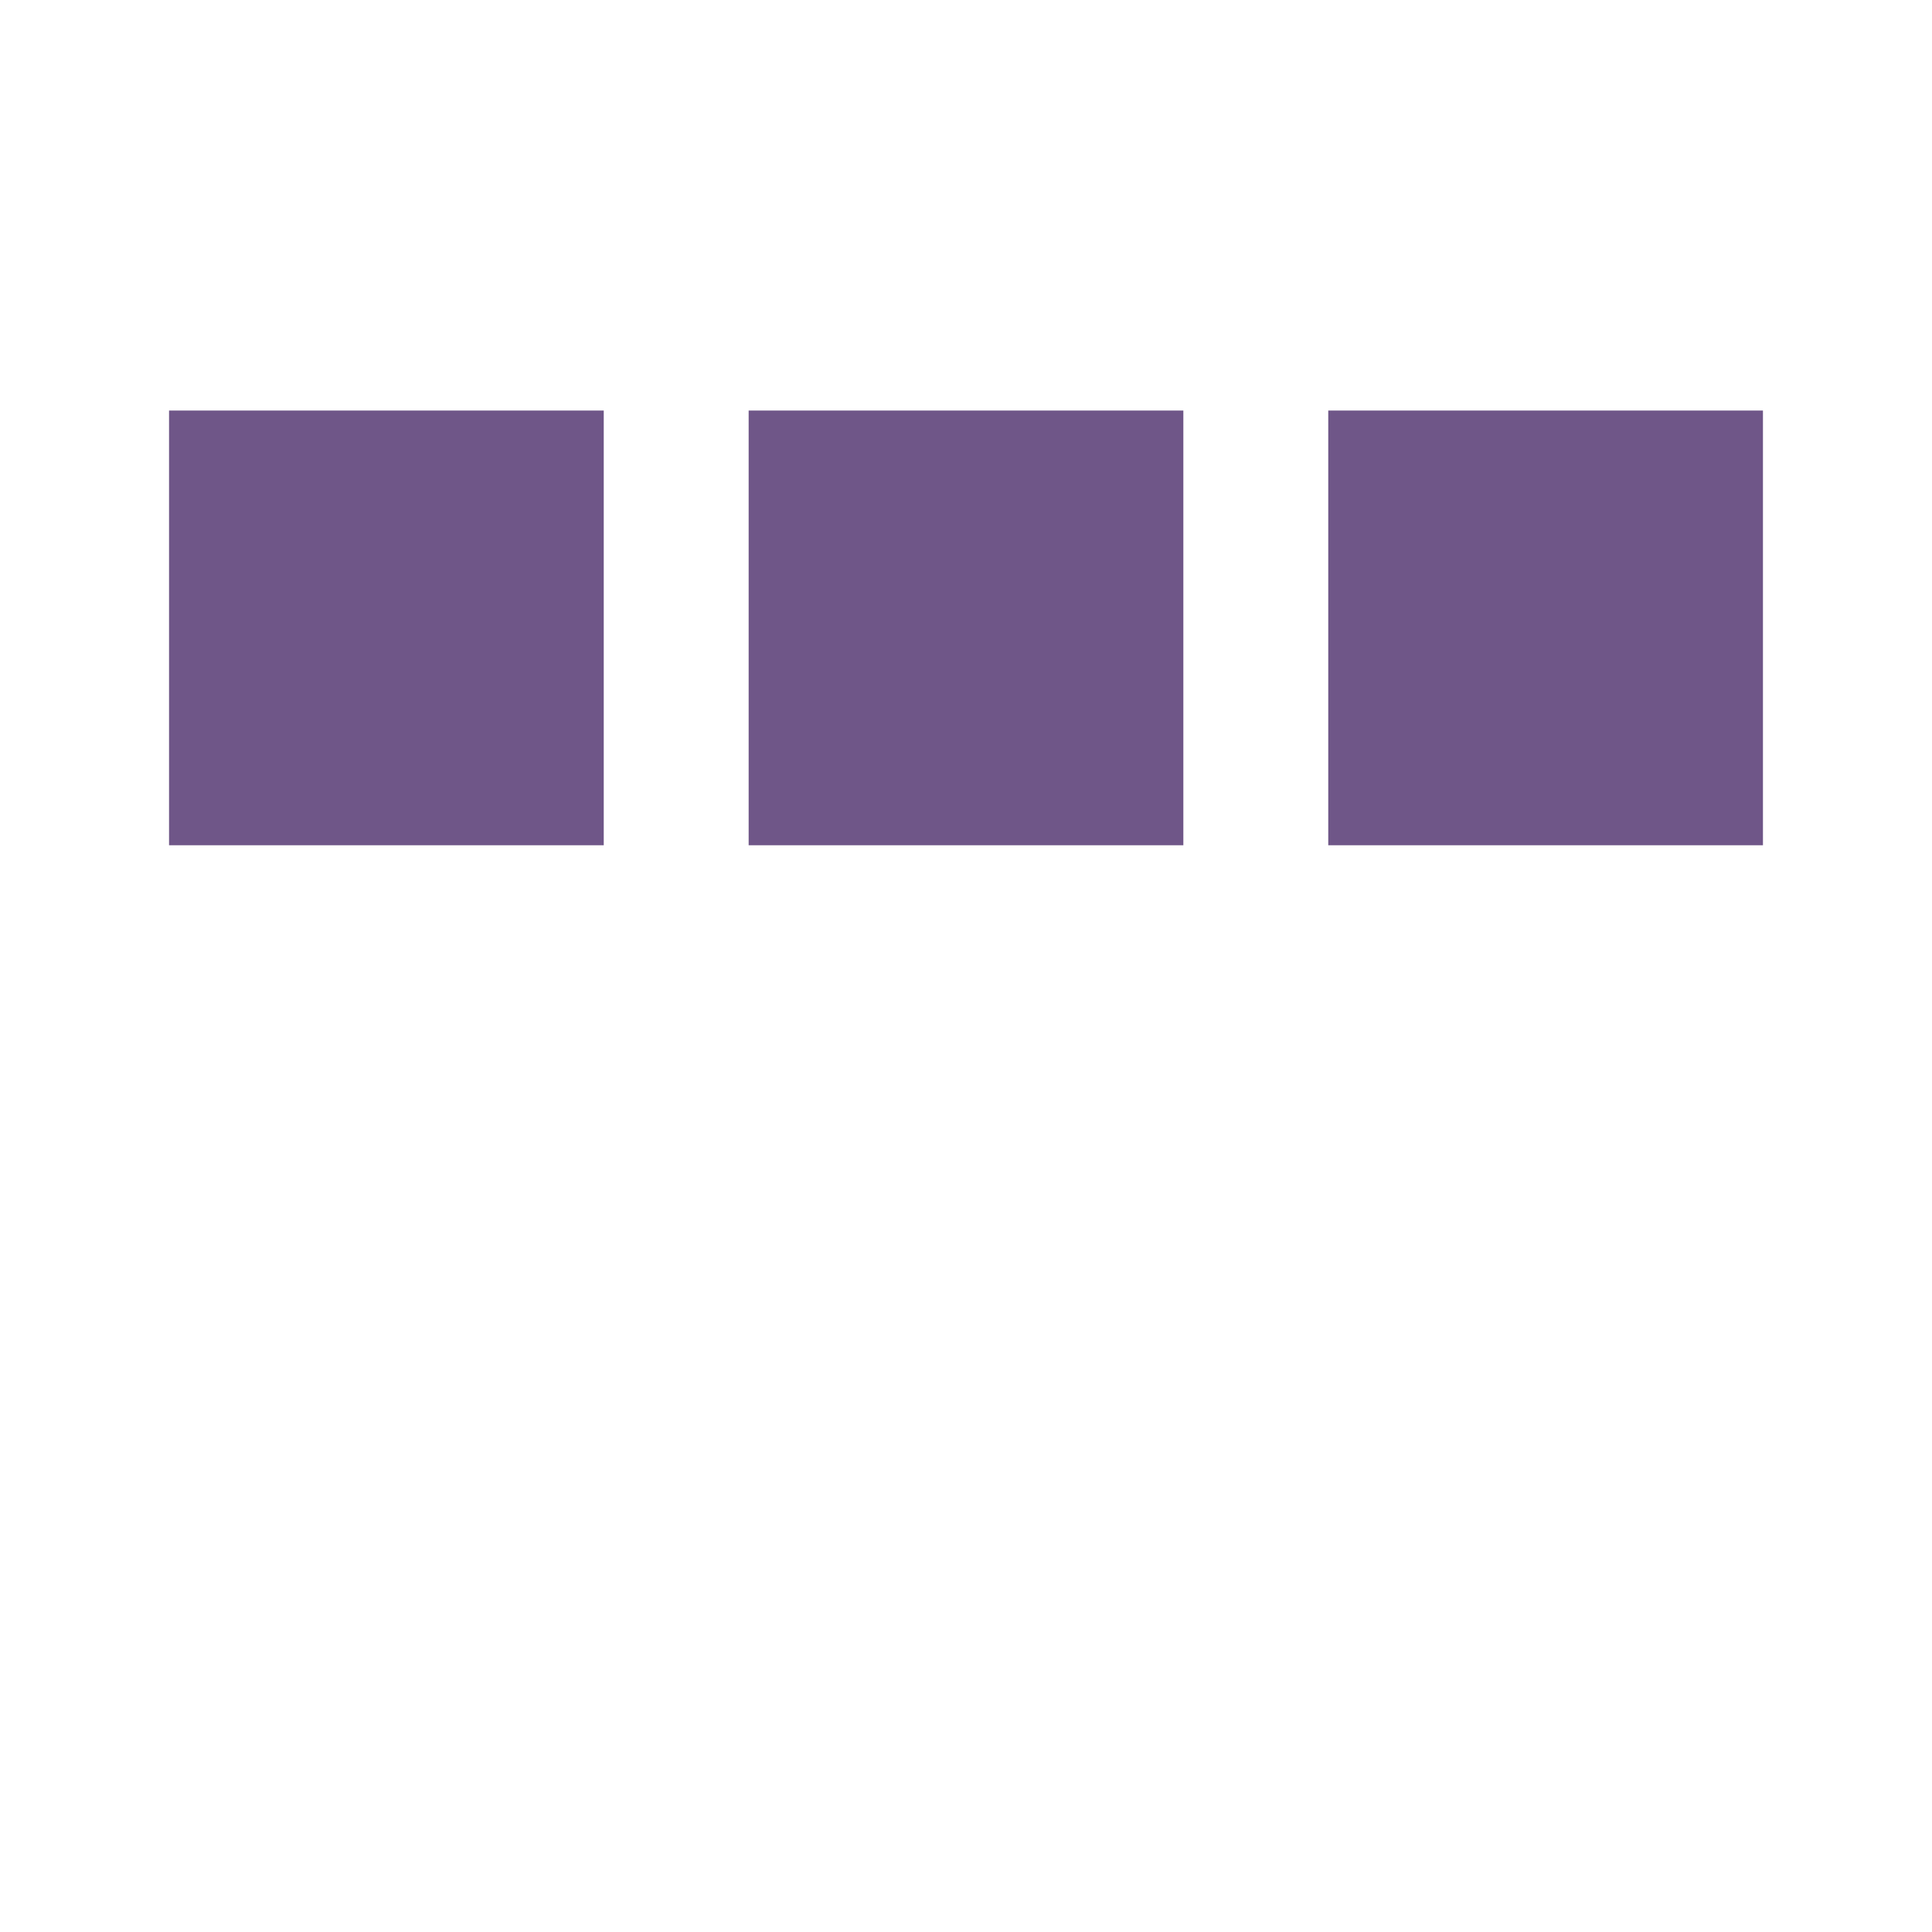
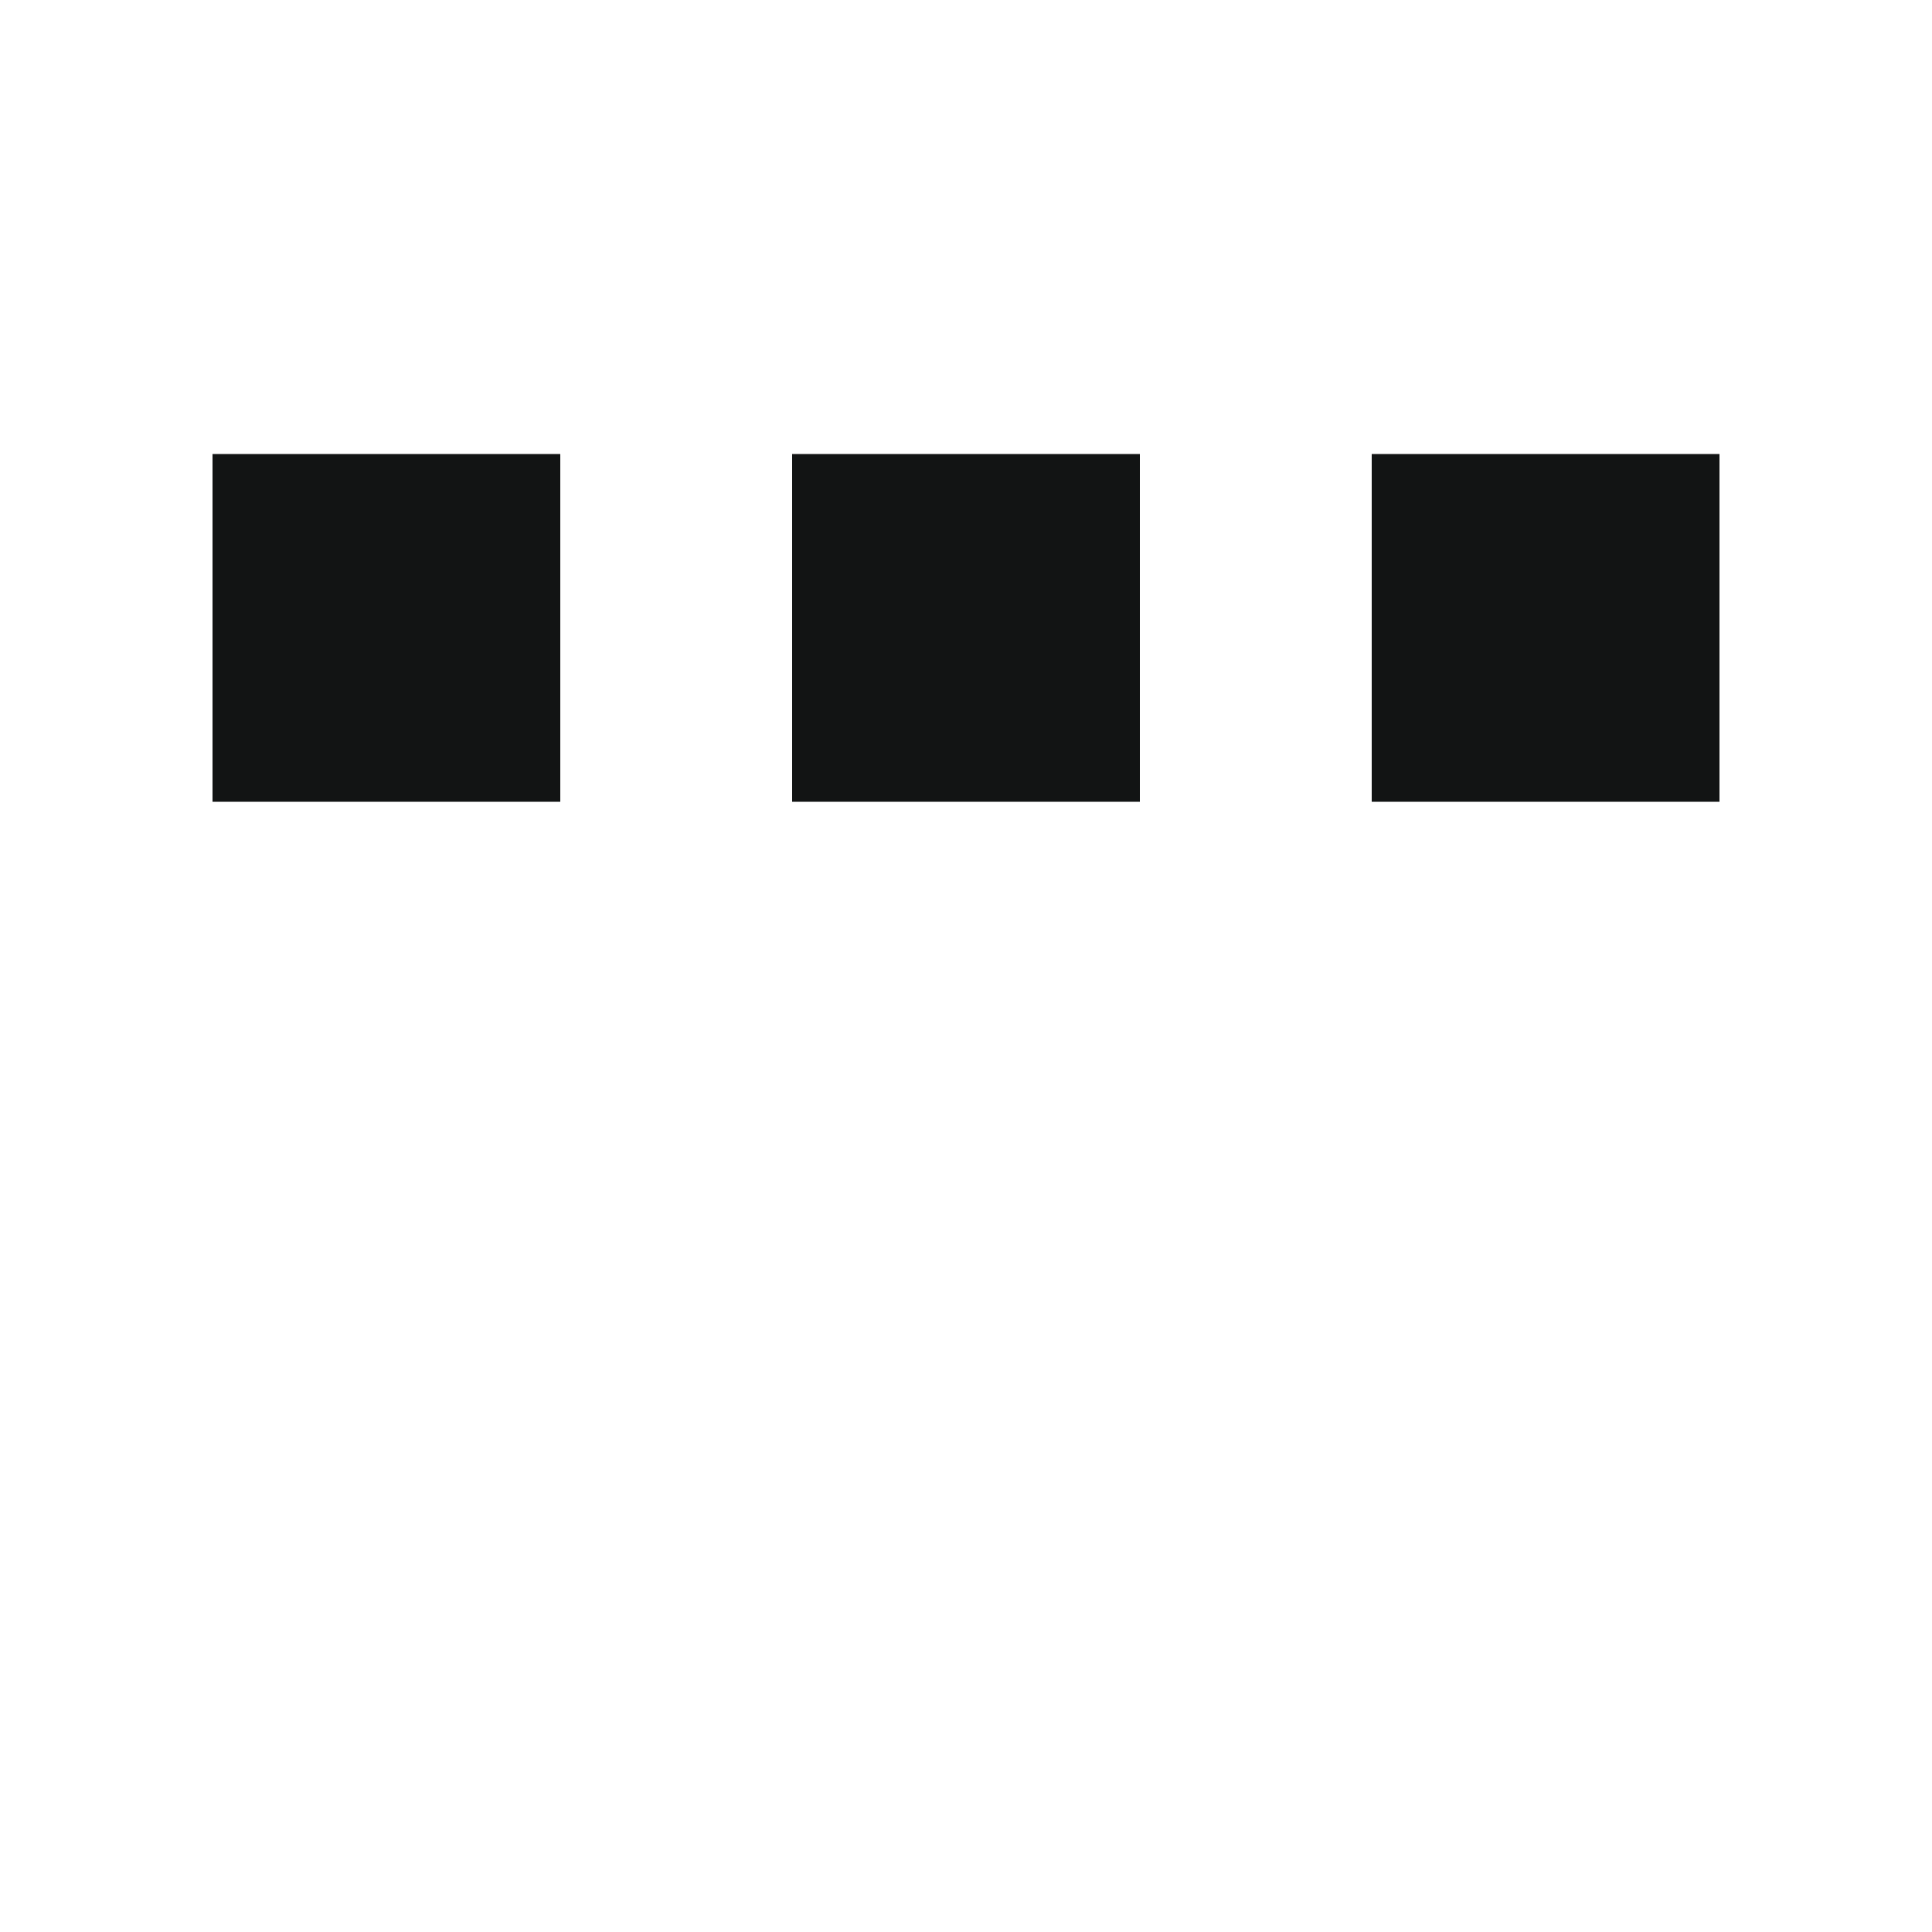
<svg xmlns="http://www.w3.org/2000/svg" viewBox="0 0 200 200">
-   <rect fill="#6F5688" stroke="#6F5688" stroke-width="15" width="30" height="30" x="25" y="50">
-     <animate attributeName="y" calcMode="spline" dur="1" values="50;120;50;" keySplines=".5 0 .5 1;.5 0 .5 1" repeatCount="indefinite" begin="-.4" />
+   <rect fill="#121414" stroke="#121414" stroke-width="6" width="30" height="30" x="25" y="50">
+     <animate attributeName="y" calcMode="spline" dur="1.3" values="50;120;50;" keySplines=".5 0 .5 1;.5 0 .5 1" repeatCount="indefinite" begin="-.4" />
  </rect>
-   <rect fill="#6F5688" stroke="#6F5688" stroke-width="15" width="30" height="30" x="85" y="50">
-     <animate attributeName="y" calcMode="spline" dur="1" values="50;120;50;" keySplines=".5 0 .5 1;.5 0 .5 1" repeatCount="indefinite" begin="-.2" />
+   <rect fill="#121414" stroke="#121414" stroke-width="6" width="30" height="30" x="85" y="50">
+     <animate attributeName="y" calcMode="spline" dur="1.3" values="50;120;50;" keySplines=".5 0 .5 1;.5 0 .5 1" repeatCount="indefinite" begin="-.2" />
  </rect>
-   <rect fill="#6F5688" stroke="#6F5688" stroke-width="15" width="30" height="30" x="145" y="50">
-     <animate attributeName="y" calcMode="spline" dur="1" values="50;120;50;" keySplines=".5 0 .5 1;.5 0 .5 1" repeatCount="indefinite" begin="0" />
+   <rect fill="#121414" stroke="#121414" stroke-width="6" width="30" height="30" x="145" y="50">
+     <animate attributeName="y" calcMode="spline" dur="1.3" values="50;120;50;" keySplines=".5 0 .5 1;.5 0 .5 1" repeatCount="indefinite" begin="0" />
  </rect>
</svg>
